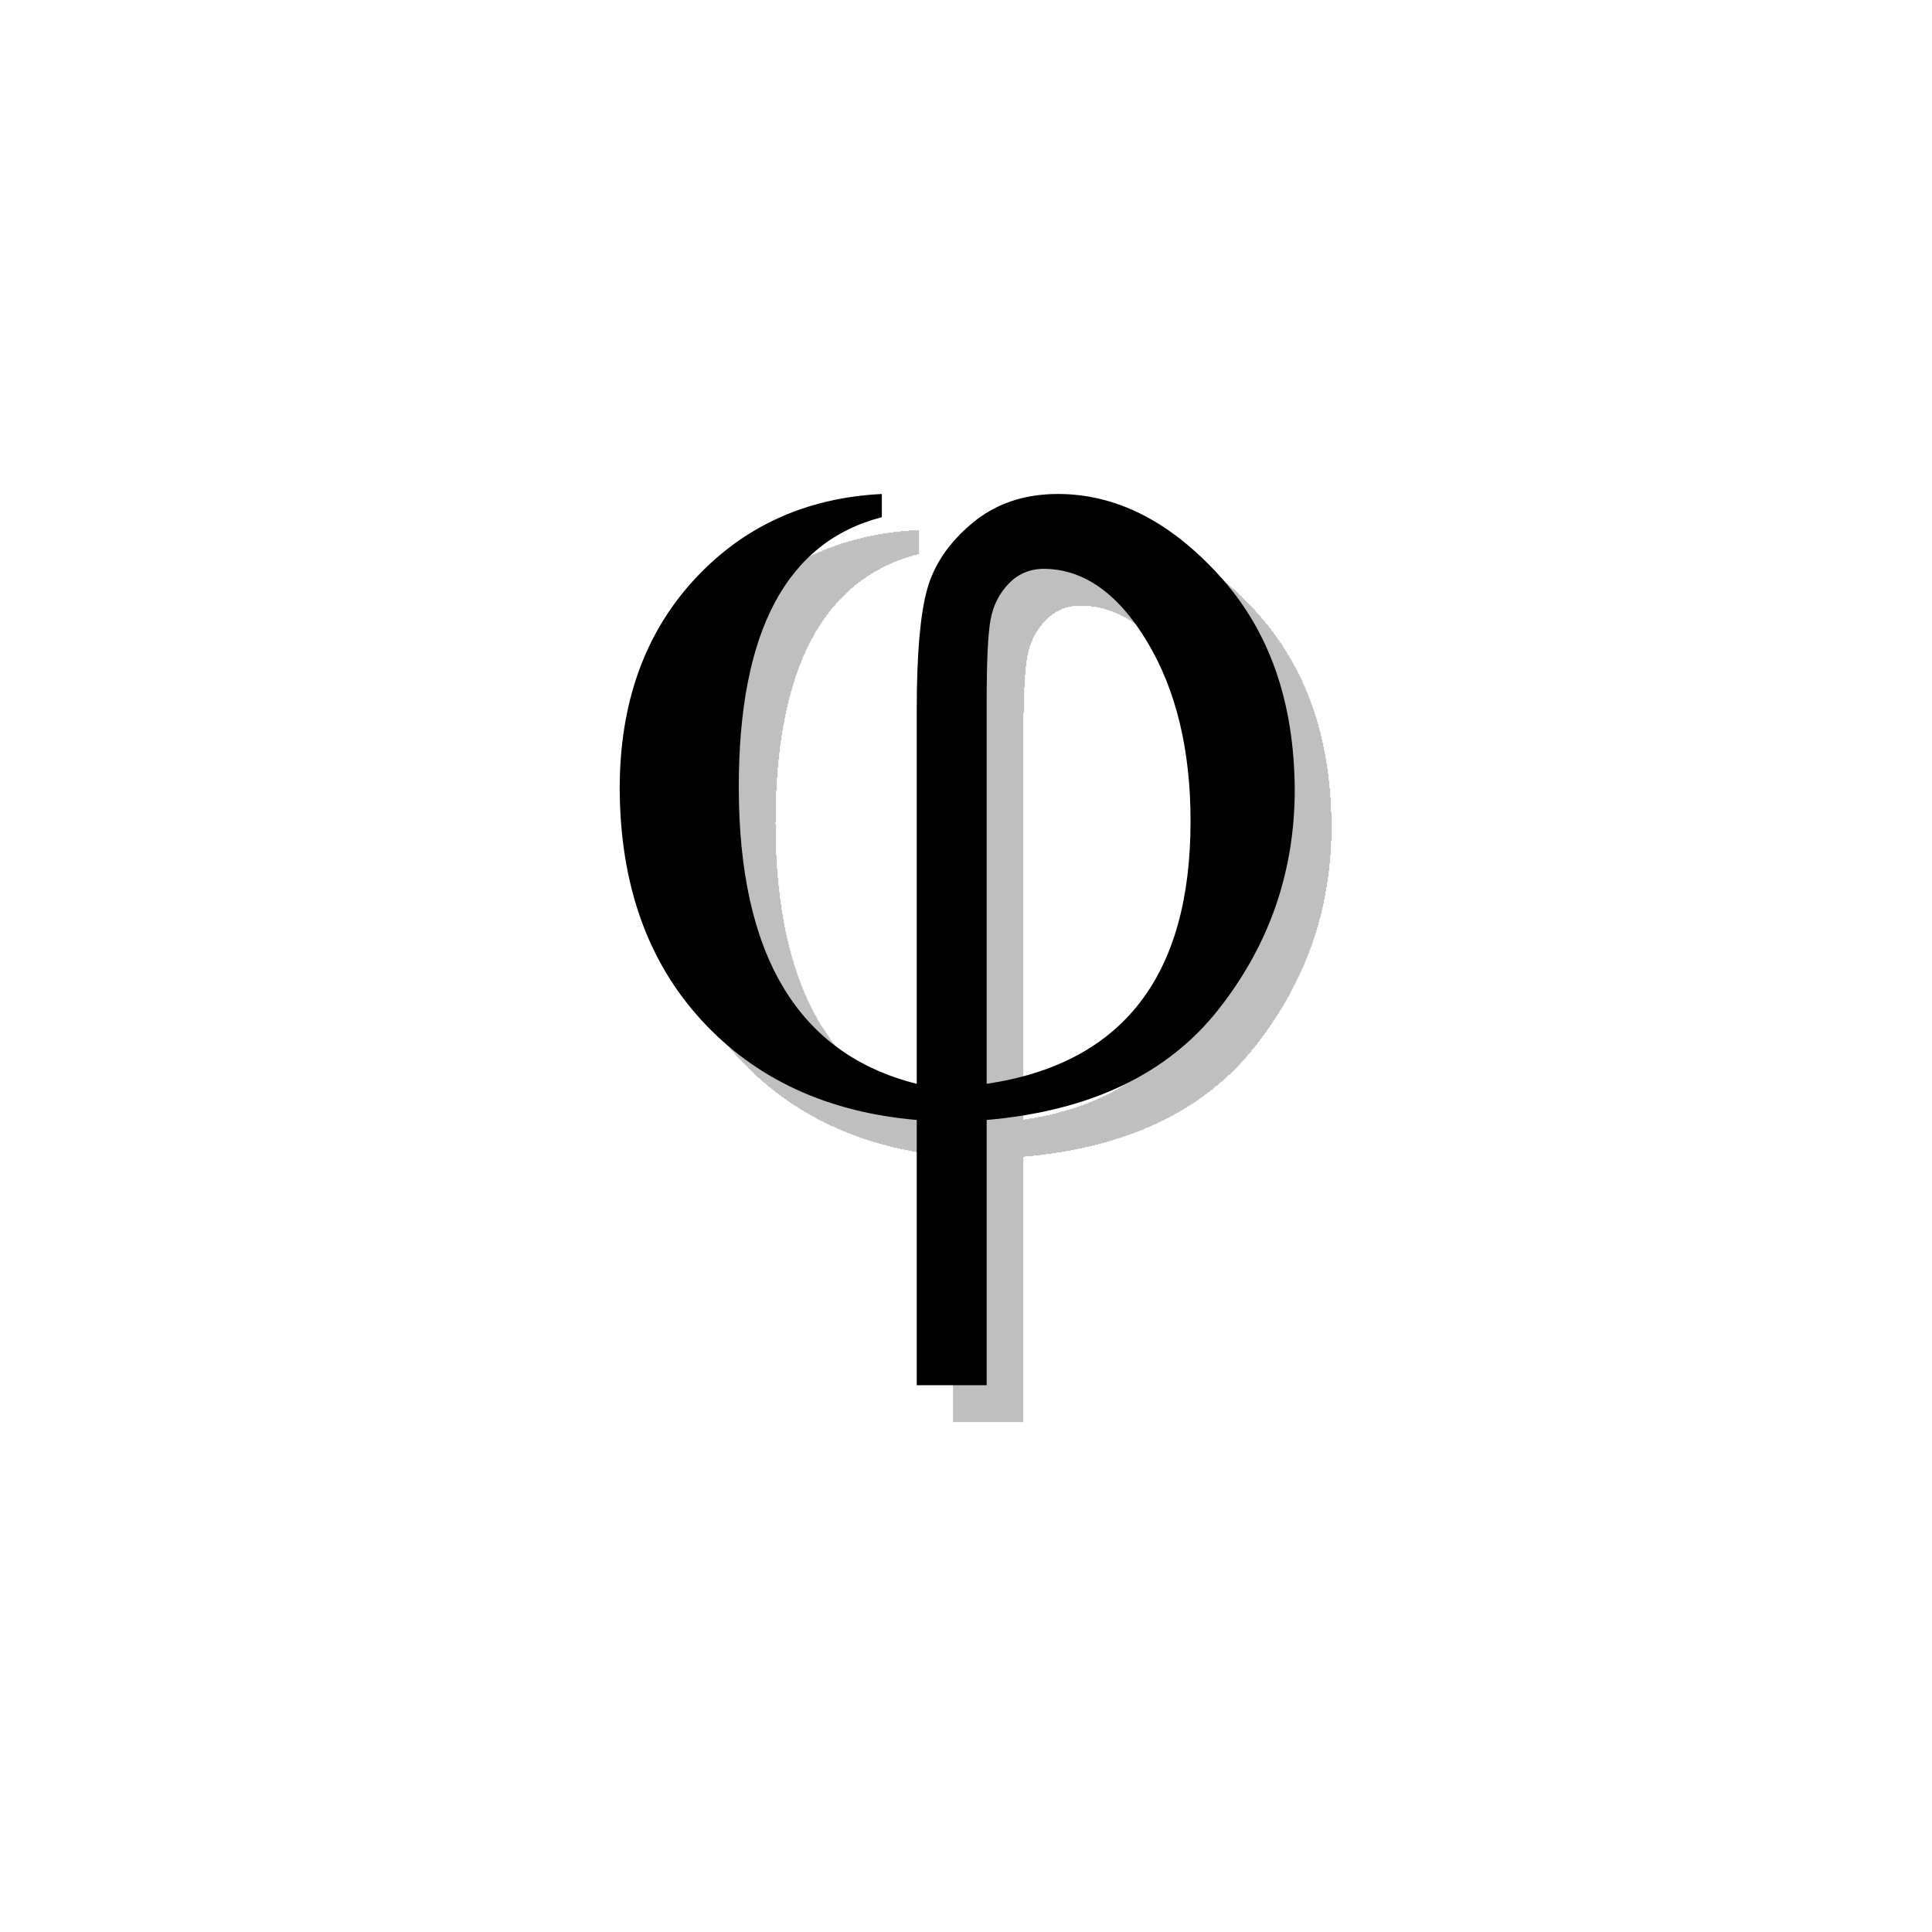
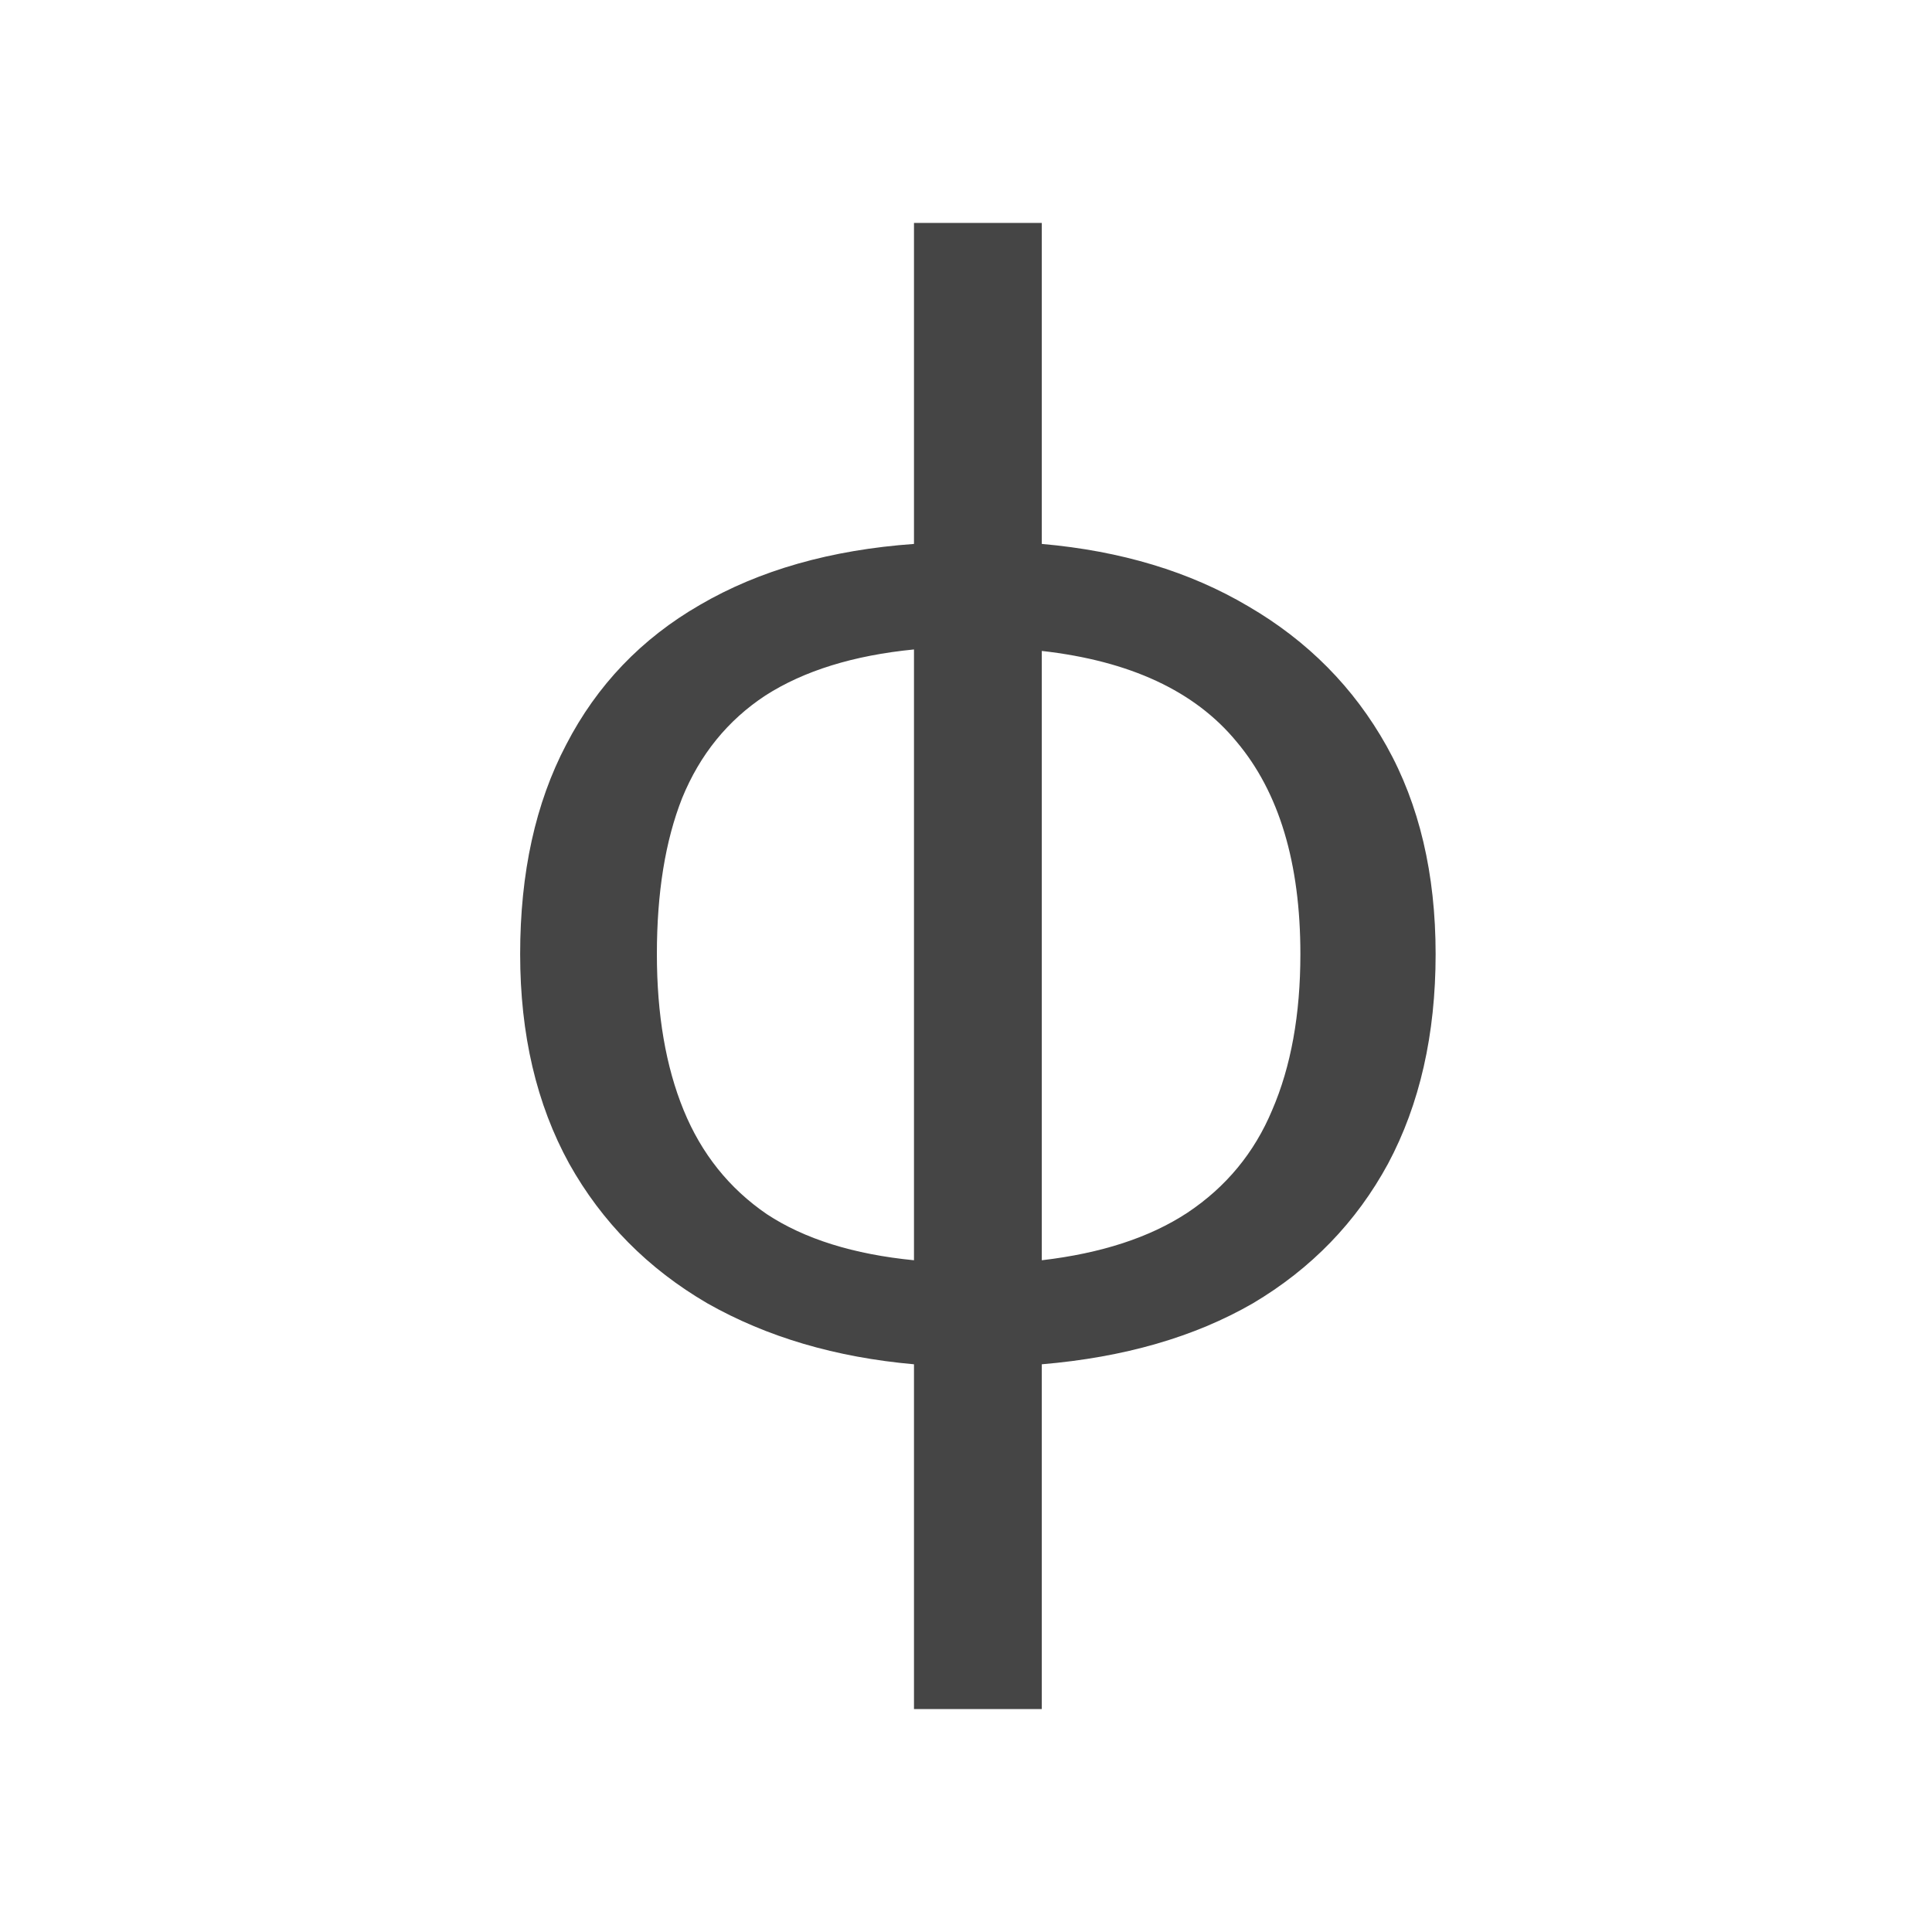
- <svg xmlns="http://www.w3.org/2000/svg" width="53" height="53" viewBox="0 0 53 53" fill="none">
-   <g filter="url(#filter0_d_531_2749)">
-     <rect width="52" height="52" fill="none" />
-     <path d="M24.191 13.551V14.188C21.575 14.861 20.267 17.328 20.267 21.588C20.267 26.203 21.894 28.918 25.149 29.732V19.446C25.149 17.947 25.244 16.856 25.433 16.171C25.623 15.486 26.037 14.879 26.676 14.347C27.315 13.816 28.097 13.551 29.02 13.551C30.618 13.551 32.097 14.3 33.458 15.799C34.82 17.298 35.505 19.251 35.518 21.659C35.518 23.913 34.82 25.926 33.423 27.696C32.026 29.467 29.907 30.476 27.067 30.724V38H25.149V30.724C22.687 30.511 20.717 29.596 19.237 27.98C17.758 26.363 17.012 24.25 17 21.642C17 19.305 17.675 17.398 19.024 15.923C20.373 14.448 22.096 13.657 24.191 13.551ZM27.067 29.732C30.795 29.177 32.66 26.776 32.66 22.527C32.66 20.567 32.263 18.927 31.47 17.605C30.677 16.283 29.736 15.616 28.647 15.604C28.256 15.604 27.931 15.74 27.671 16.012C27.41 16.283 27.244 16.613 27.173 17.003C27.102 17.392 27.067 18.136 27.067 19.234V29.732Z" fill="black" />
-   </g>
-   <defs>
-     <filter id="filter0_d_531_2749" x="0" y="0" width="53" height="53" filterUnits="userSpaceOnUse" color-interpolation-filters="sRGB">
-       <feFlood flood-opacity="0" result="BackgroundImageFix" />
-       <feColorMatrix in="SourceAlpha" type="matrix" values="0 0 0 0 0 0 0 0 0 0 0 0 0 0 0 0 0 0 127 0" result="hardAlpha" />
-       <feOffset dx="1" dy="1" />
-       <feColorMatrix type="matrix" values="0 0 0 0 0 0 0 0 0 0 0 0 0 0 0 0 0 0 0.25 0" />
-       <feBlend mode="normal" in2="BackgroundImageFix" result="effect1_dropShadow_531_2749" />
-       <feBlend mode="normal" in="SourceGraphic" in2="effect1_dropShadow_531_2749" result="shape" />
-     </filter>
-   </defs>
+ <svg xmlns="http://www.w3.org/2000/svg" width="52" height="52" viewBox="0 0 52 52" fill="none">
+   <path d="M24.6 46V36.72C22.493 36.533 20.64 35.987 19.04 35.08C17.44 34.147 16.2 32.893 15.32 31.32C14.44 29.72 14 27.84 14 25.68C14 23.493 14.413 21.613 15.24 20.04C16.067 18.44 17.267 17.187 18.84 16.28C20.44 15.347 22.36 14.8 24.6 14.64V6H28.04V14.64C30.173 14.827 32.027 15.387 33.6 16.32C35.2 17.253 36.44 18.507 37.32 20.08C38.2 21.653 38.64 23.52 38.64 25.68C38.64 27.84 38.213 29.72 37.36 31.32C36.507 32.893 35.293 34.147 33.72 35.08C32.147 35.987 30.253 36.533 28.04 36.72V46H24.6ZM24.6 33.92V17.48C22.973 17.64 21.64 18.053 20.6 18.72C19.587 19.387 18.84 20.307 18.36 21.48C17.907 22.627 17.68 24.027 17.68 25.68C17.68 27.307 17.92 28.707 18.4 29.88C18.88 31.053 19.627 31.987 20.64 32.68C21.653 33.347 22.973 33.76 24.6 33.92ZM28.04 33.92C29.64 33.733 30.947 33.307 31.96 32.64C33 31.947 33.76 31.027 34.24 29.88C34.747 28.707 35 27.307 35 25.68C35 23.227 34.427 21.32 33.28 19.96C32.16 18.6 30.413 17.787 28.04 17.52V33.92Z" fill="#454545" />
</svg>
